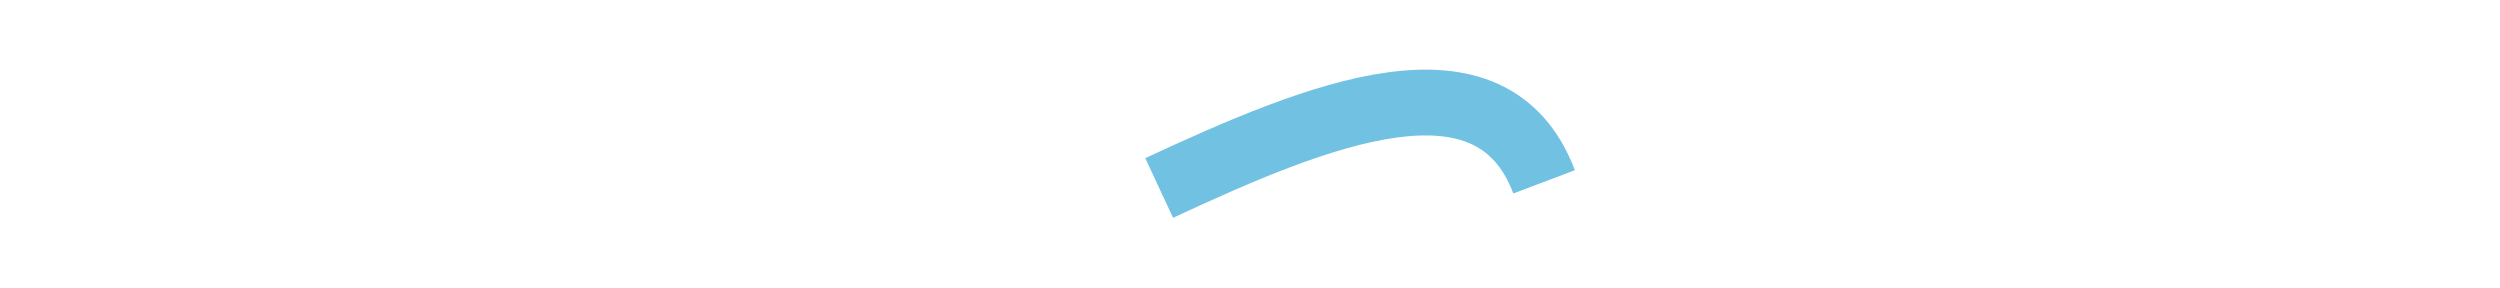
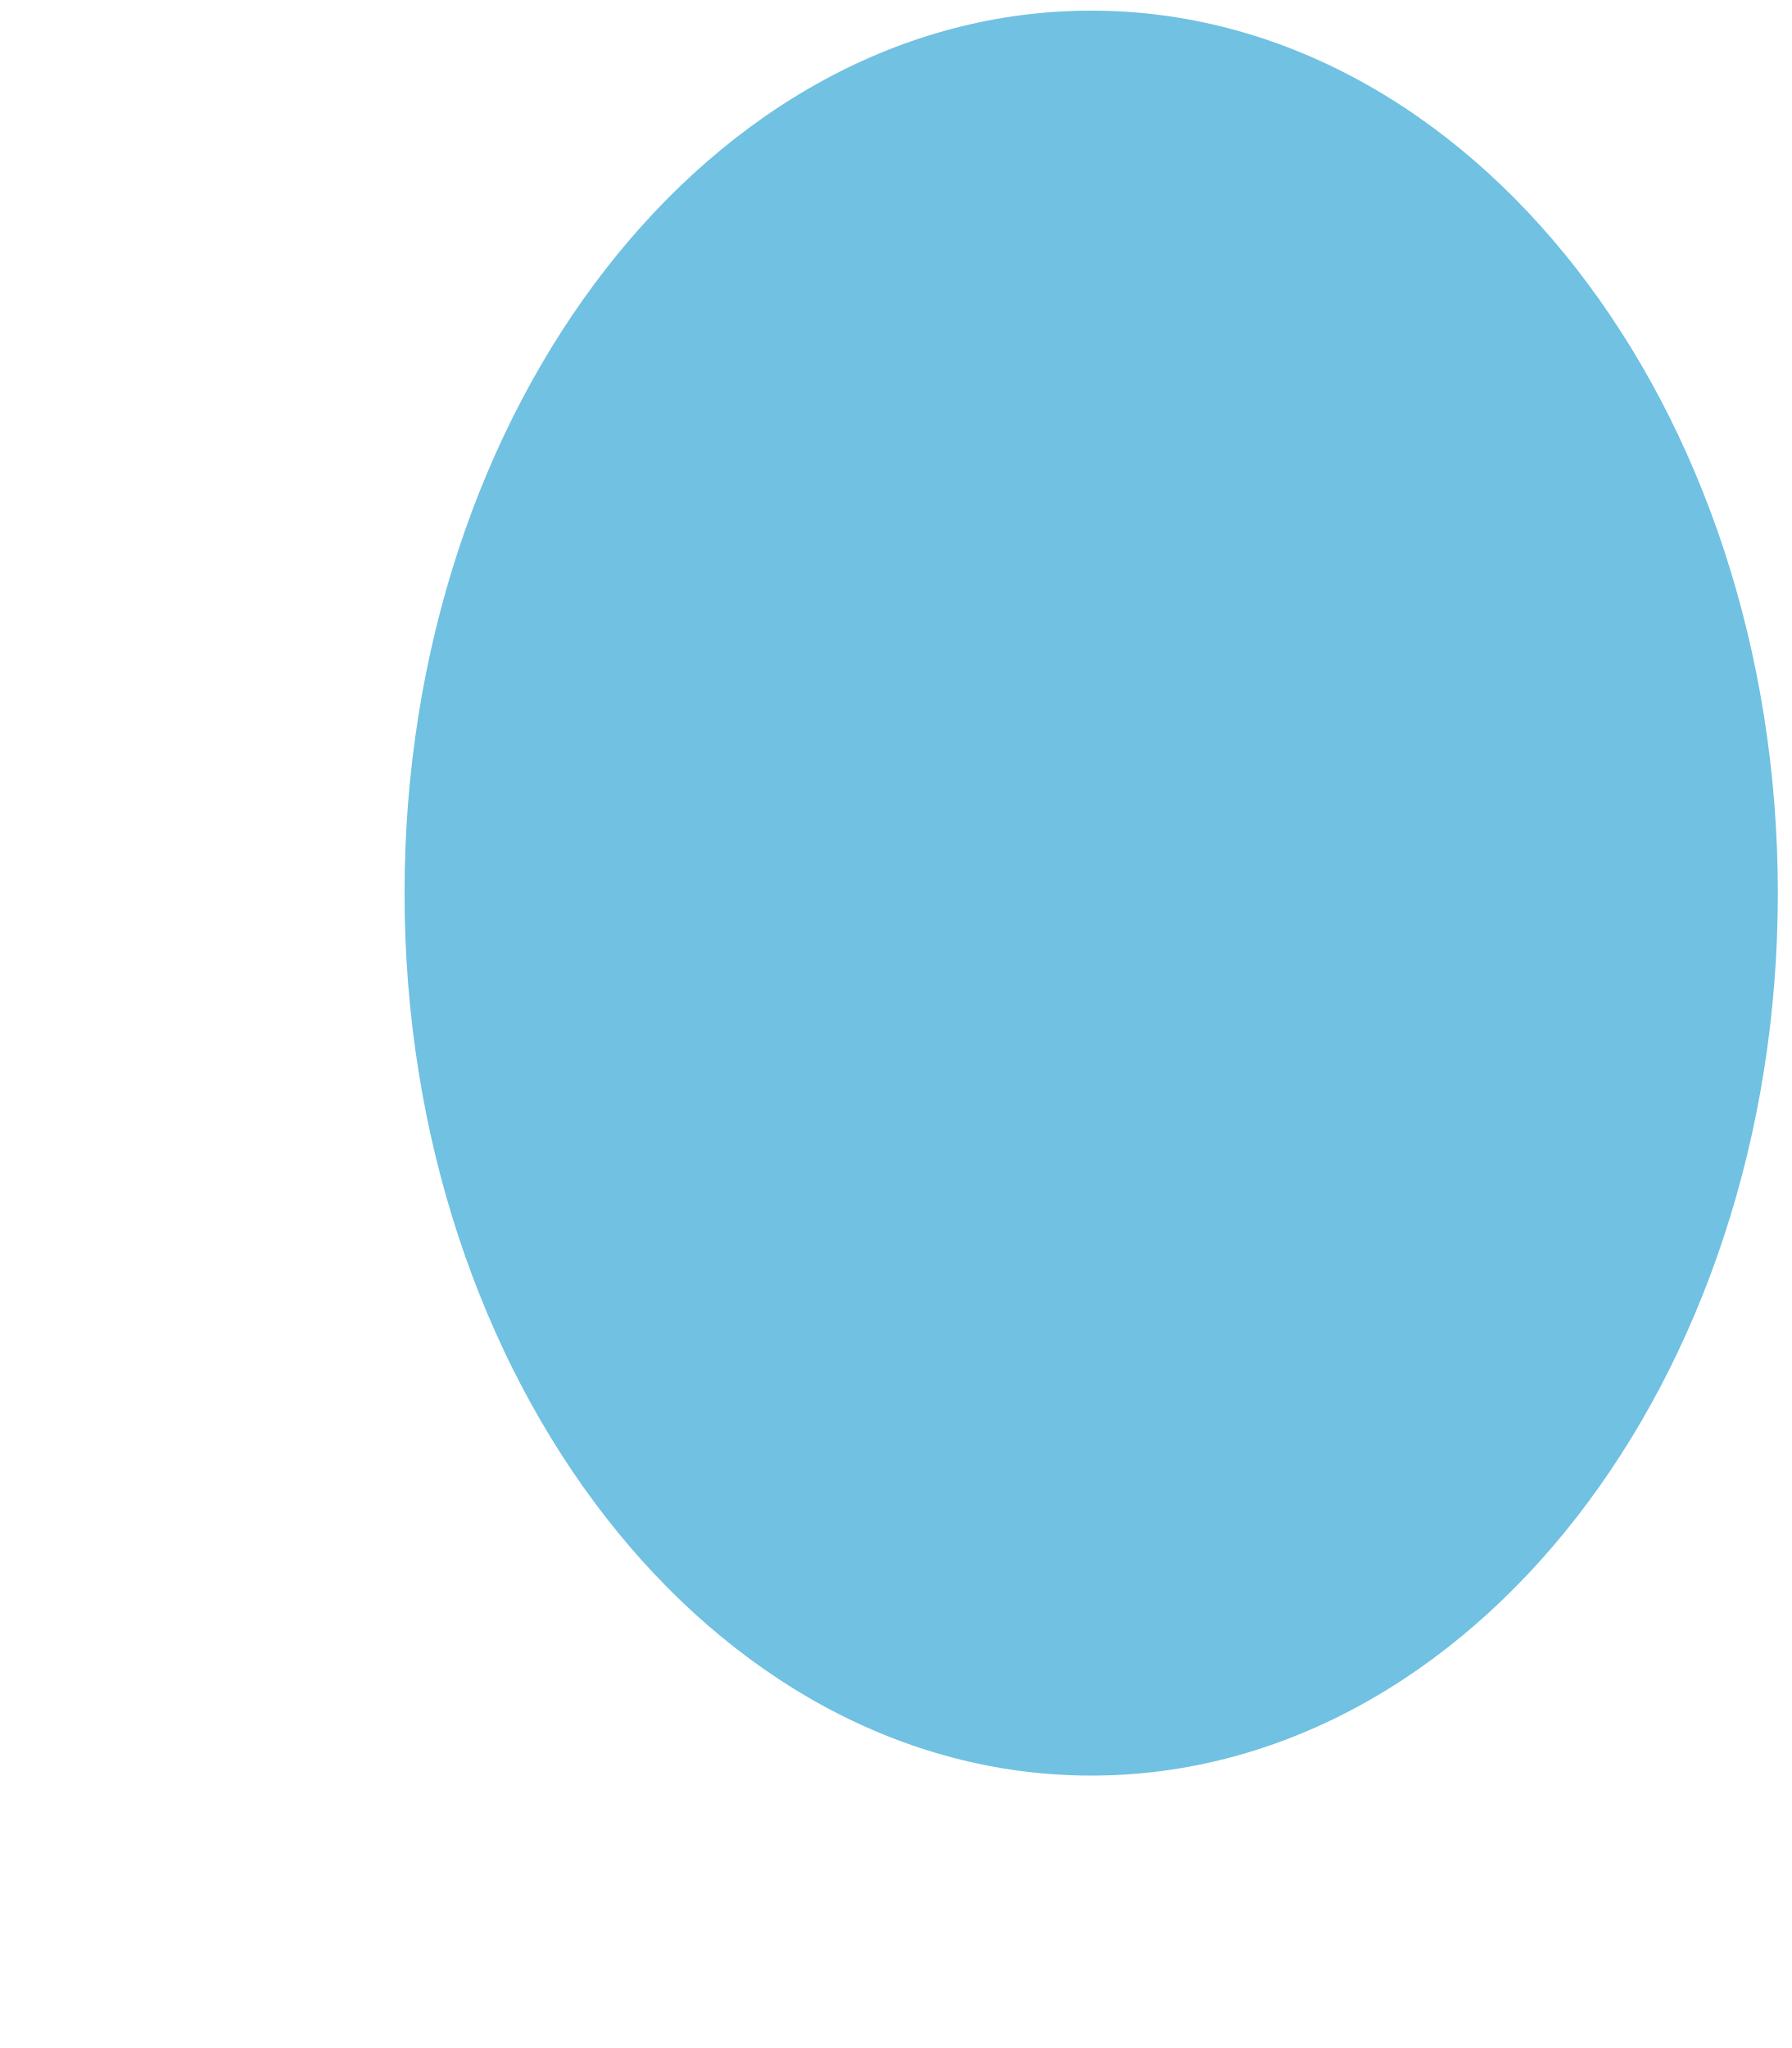
- <svg xmlns="http://www.w3.org/2000/svg" width="670" height="76.921" viewBox="0 0 670 76.921" version="1.1" id="svg1">
+ <svg xmlns="http://www.w3.org/2000/svg" width="175" height="200" viewBox="0 0 175 175.791" version="1.1" id="svg1">
  <defs id="defs1" />
-   <path d="M 310.662,50.379 C 353.524,30.432 399.762,11.561 413.818,48.733" fill="none" stroke="#70c1e2" stroke-miterlimit="22.926" stroke-width="17.632" fill-rule="evenodd" id="path1" />
+   <ellipse style="fill:#70c1e2;fill-opacity:1;stroke:none;stroke-width:1.082" id="path25" cx="106.586" cy="75.114" rx="67.071" ry="86.179" />
</svg>
